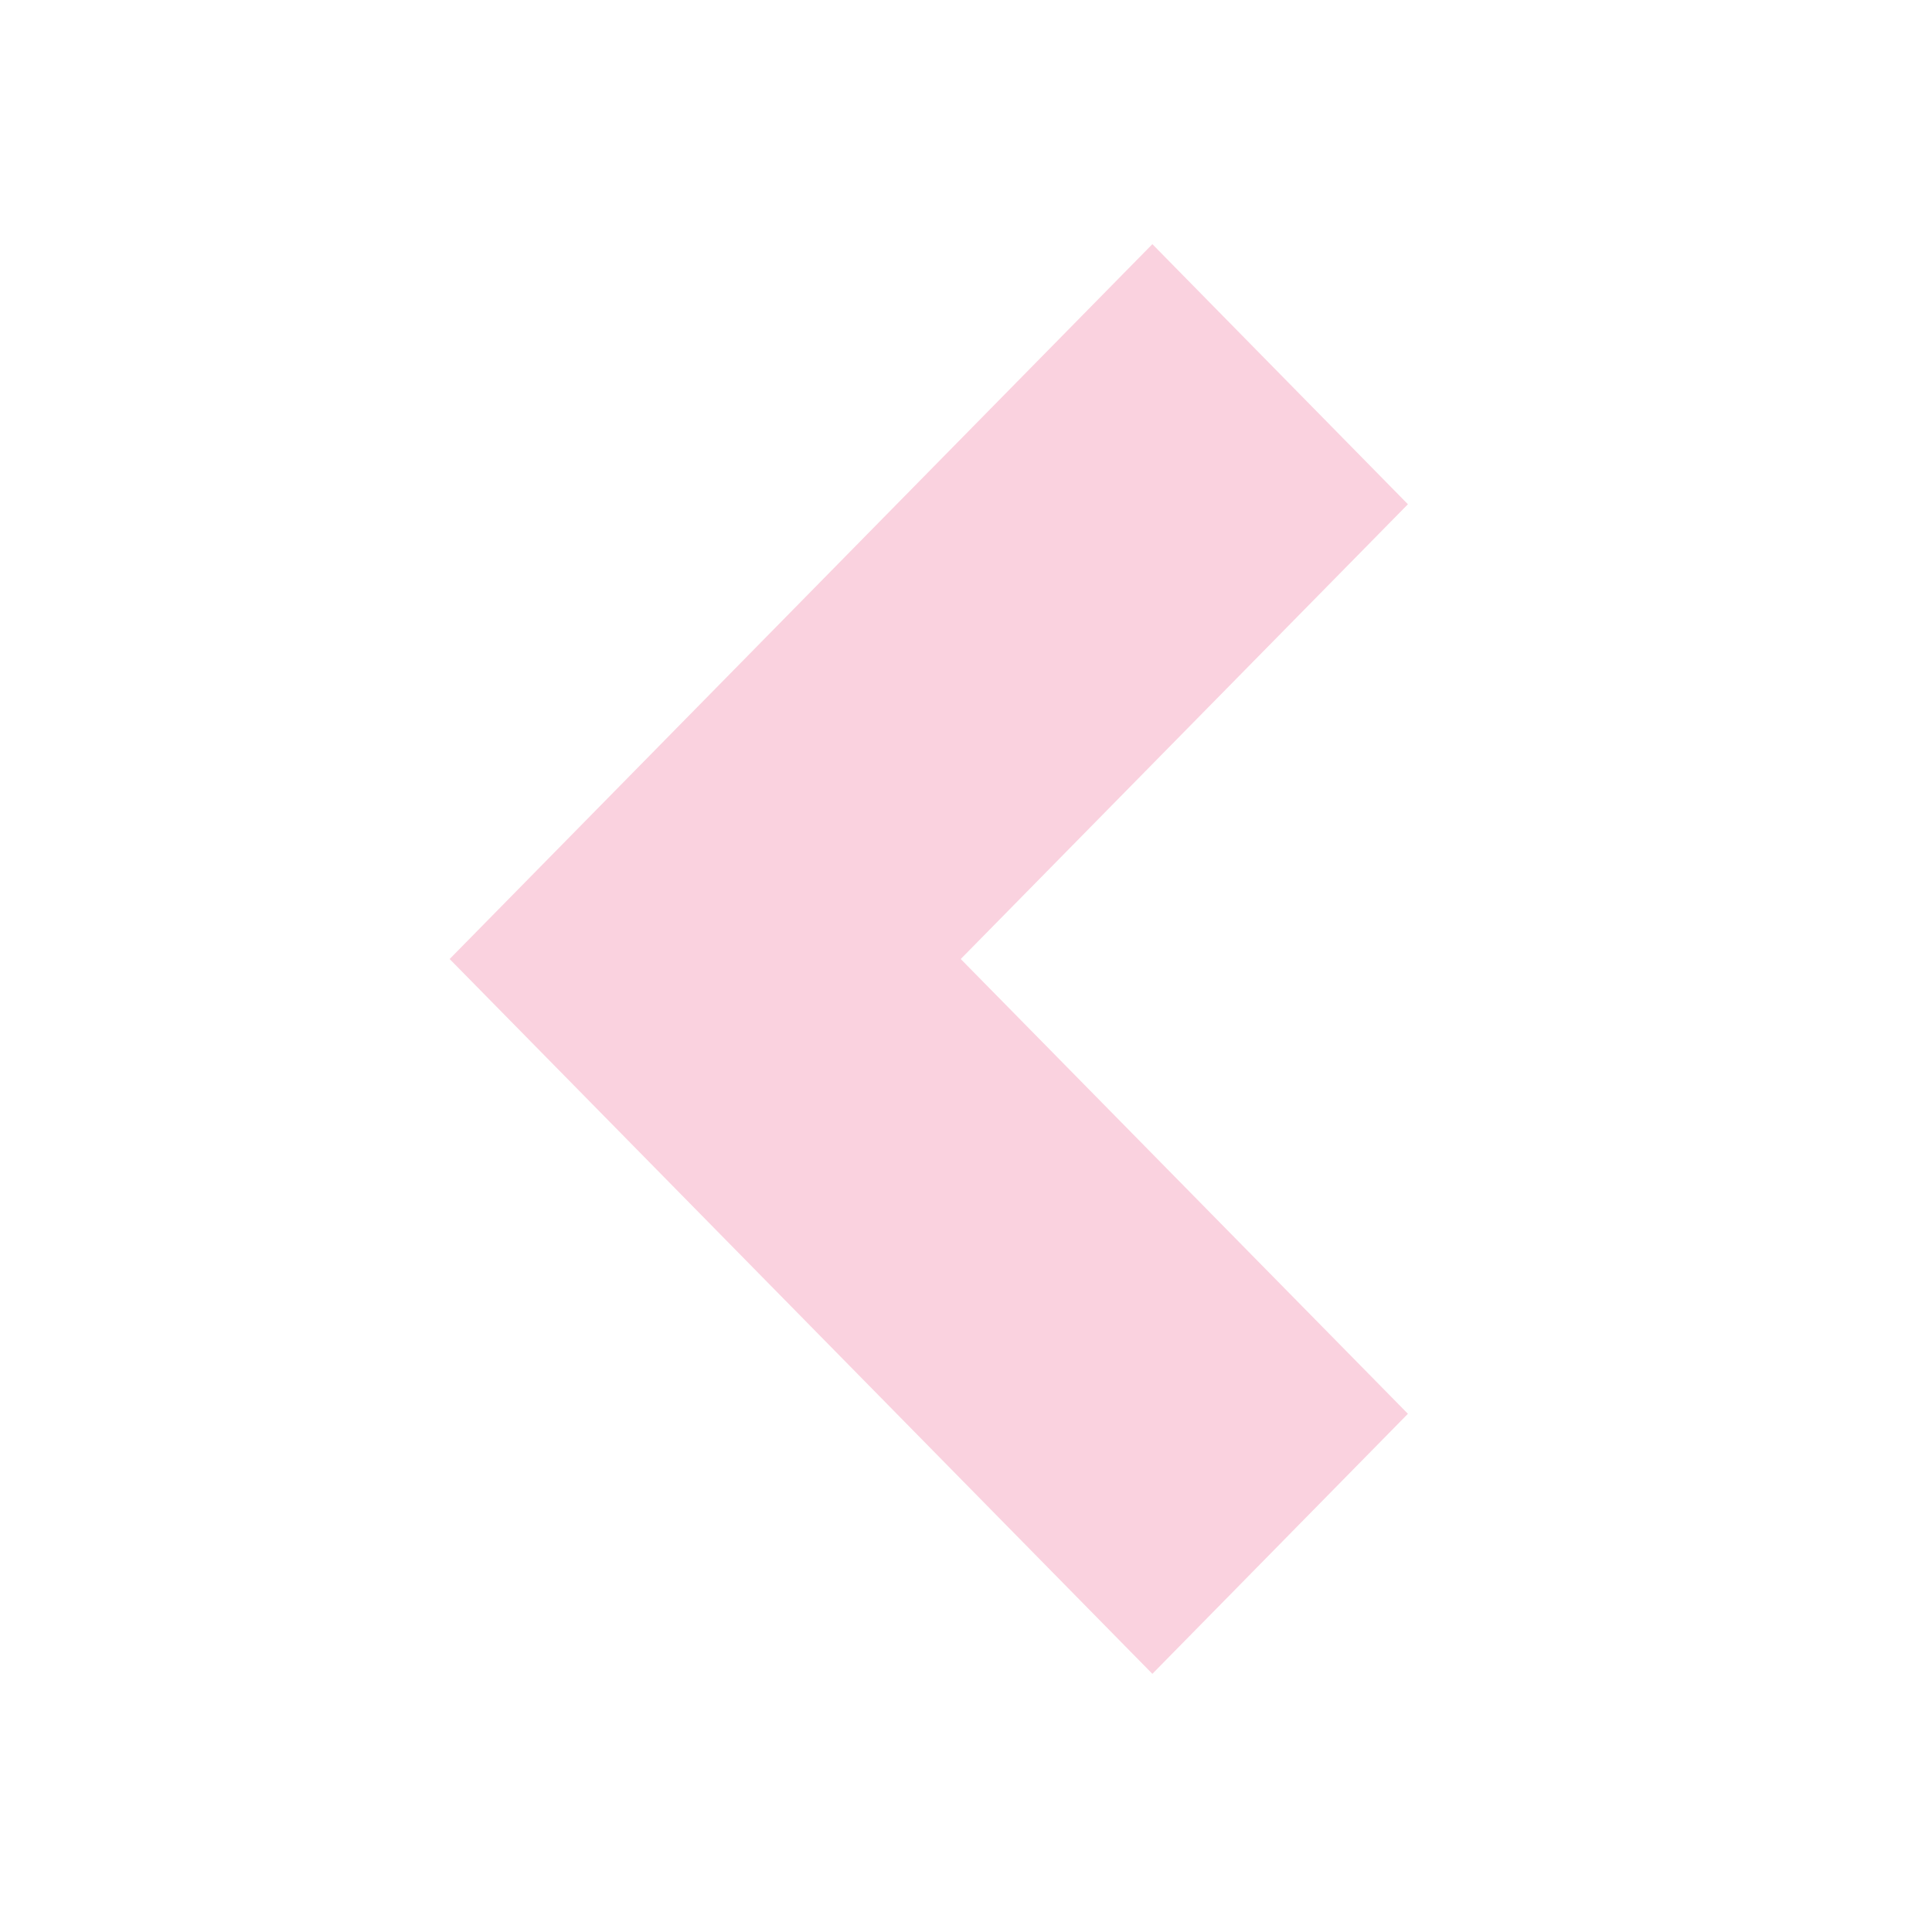
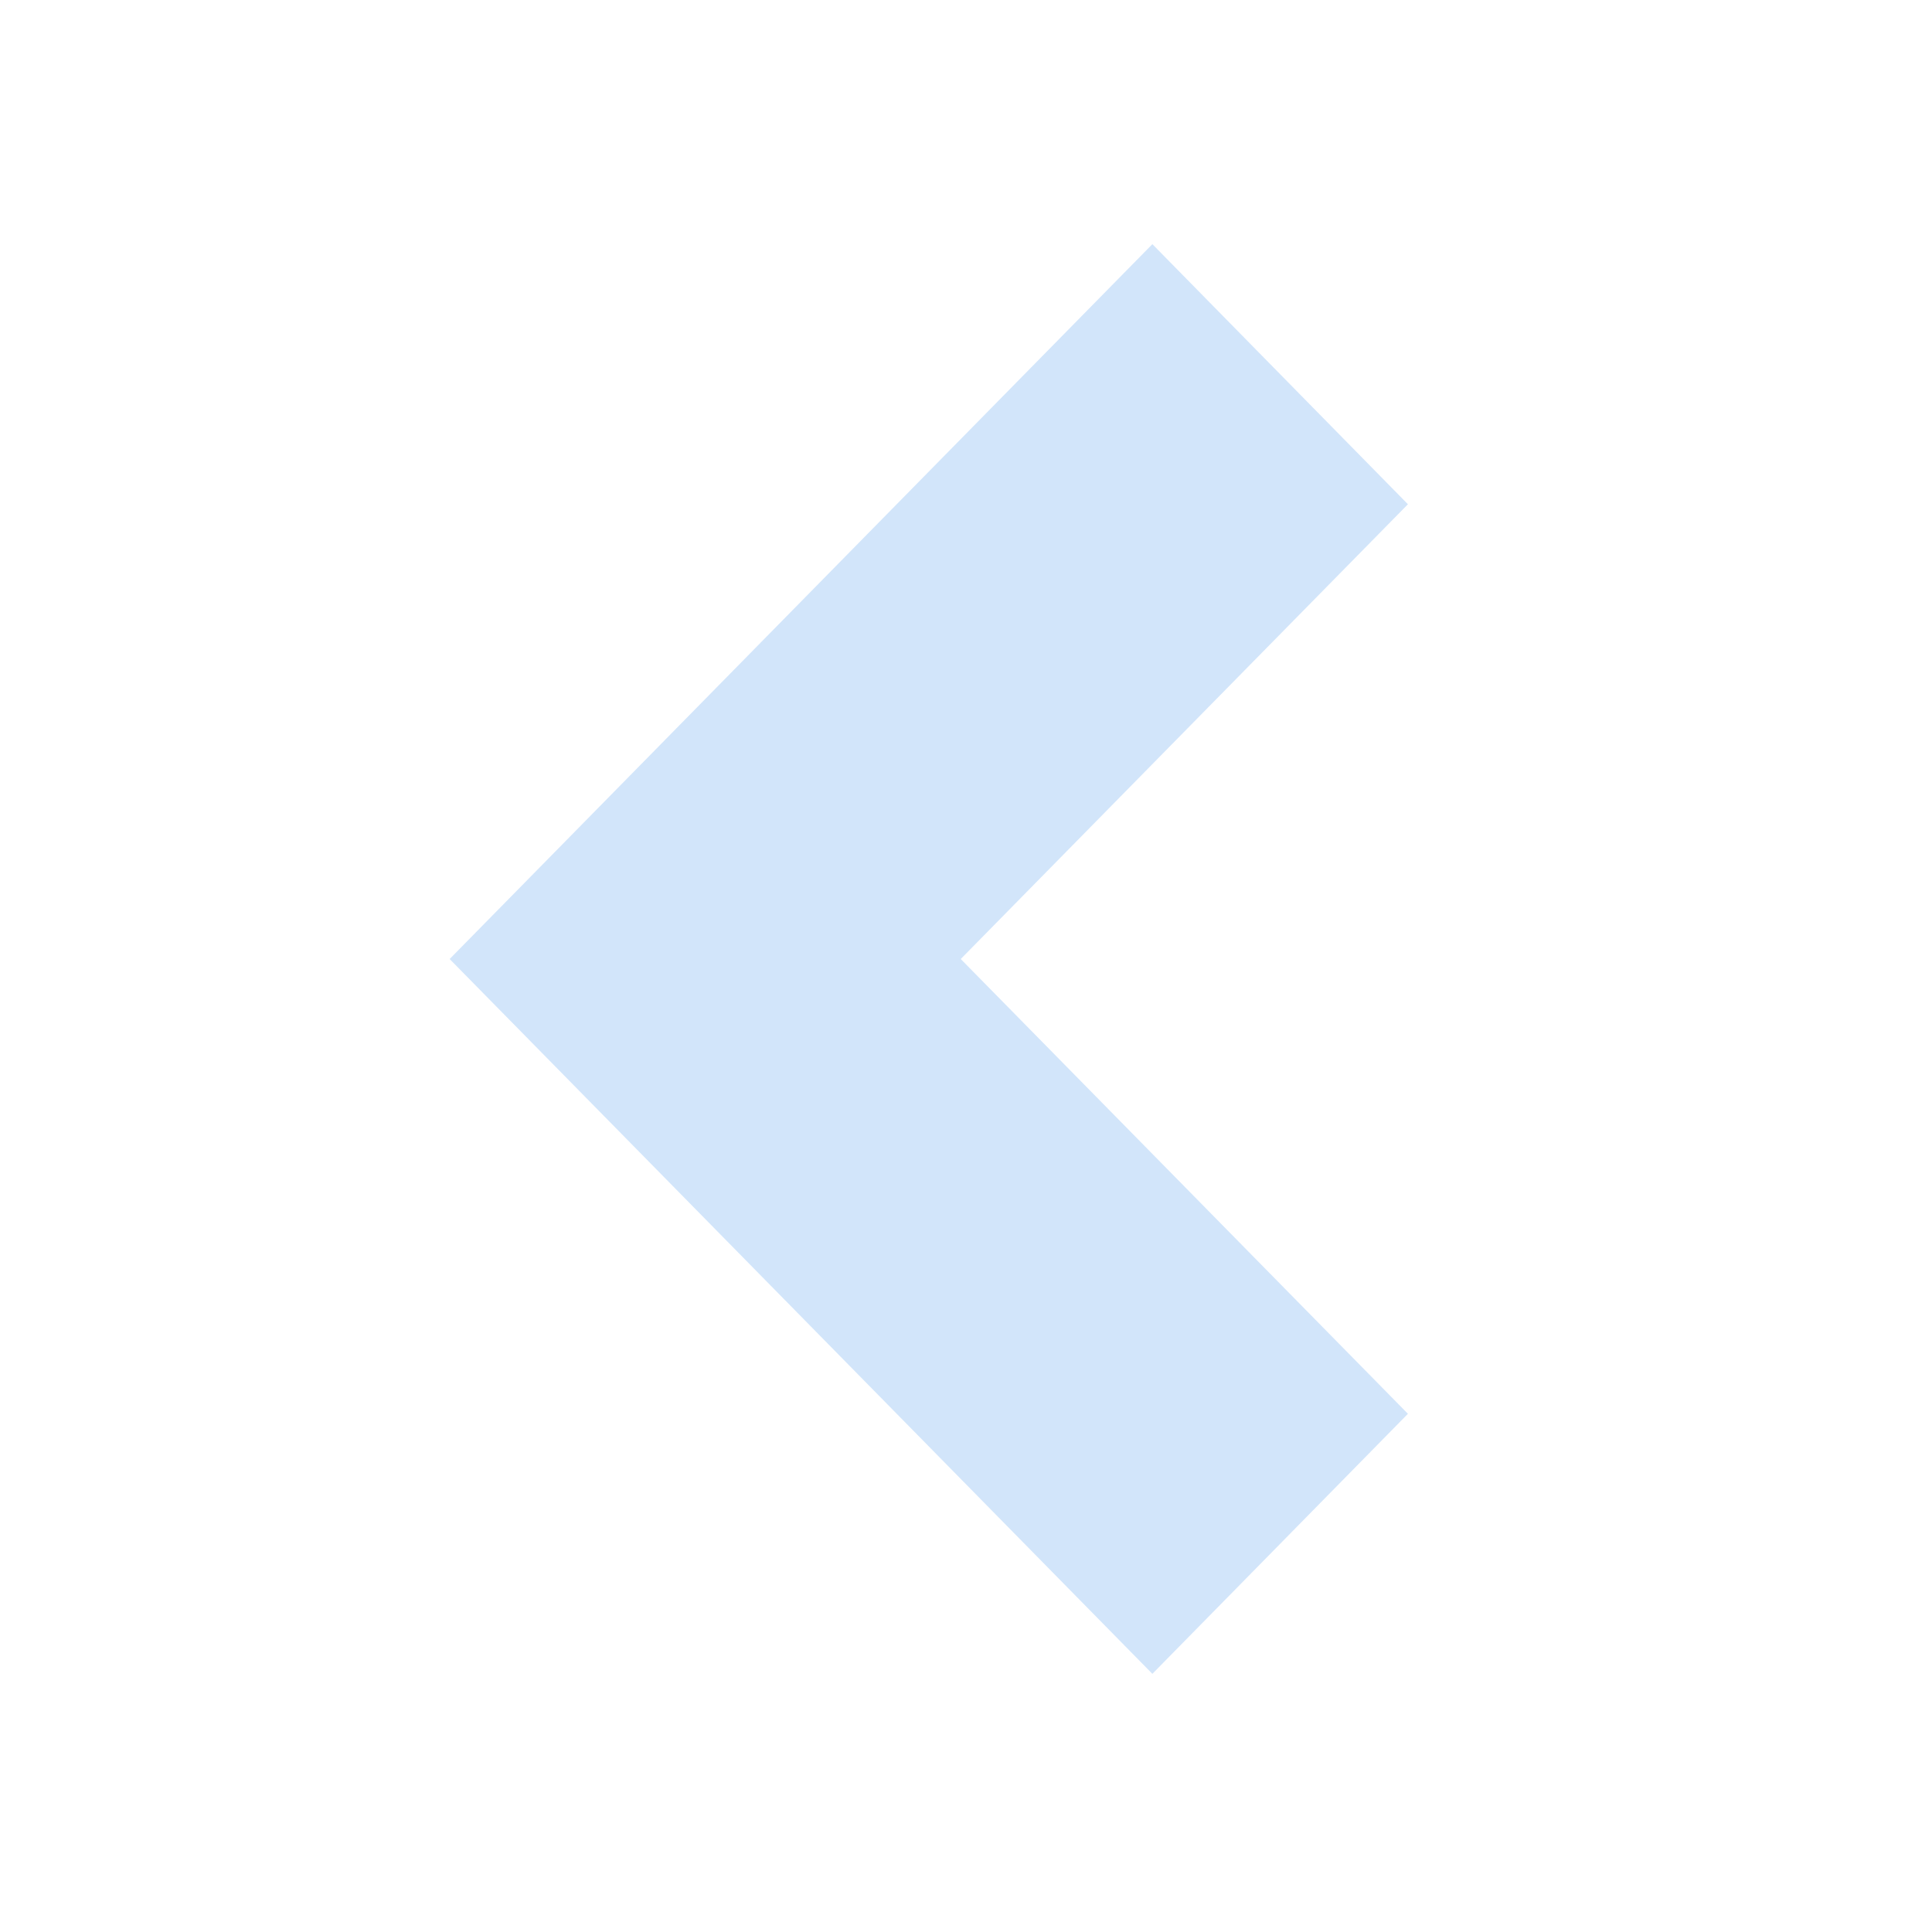
<svg xmlns="http://www.w3.org/2000/svg" width="200" height="200" viewBox="0 0 200 200">
  <g>
    <rect height="202" width="202" y="-1" x="-1" fill="none" id="canvas_background" />
    <g y="0" x="0" width="100%" height="100%" display="none" overflow="visible" id="canvasGrid">
      <rect height="100%" width="100%" y="0" x="0" stroke-width="0" fill="url(#gridpattern)" />
    </g>
  </g>
  <g>
-     <path d="m145.747,52.2l-46.291,47.077l46.291,47.078l-26.454,26.92l-72.746,-73.998l72.746,-74.003" stroke-width="1.5" fill-opacity="0.2" fill="#E91E63" id="svg_1" />
+     <path d="m145.747,52.2l-46.291,47.077l46.291,47.078l-26.454,26.92l-72.746,-73.998l72.746,-74.003" stroke-width="1.5" fill-opacity="0.2" fill="#1e7de9" id="svg_1" />
  </g>
</svg>
